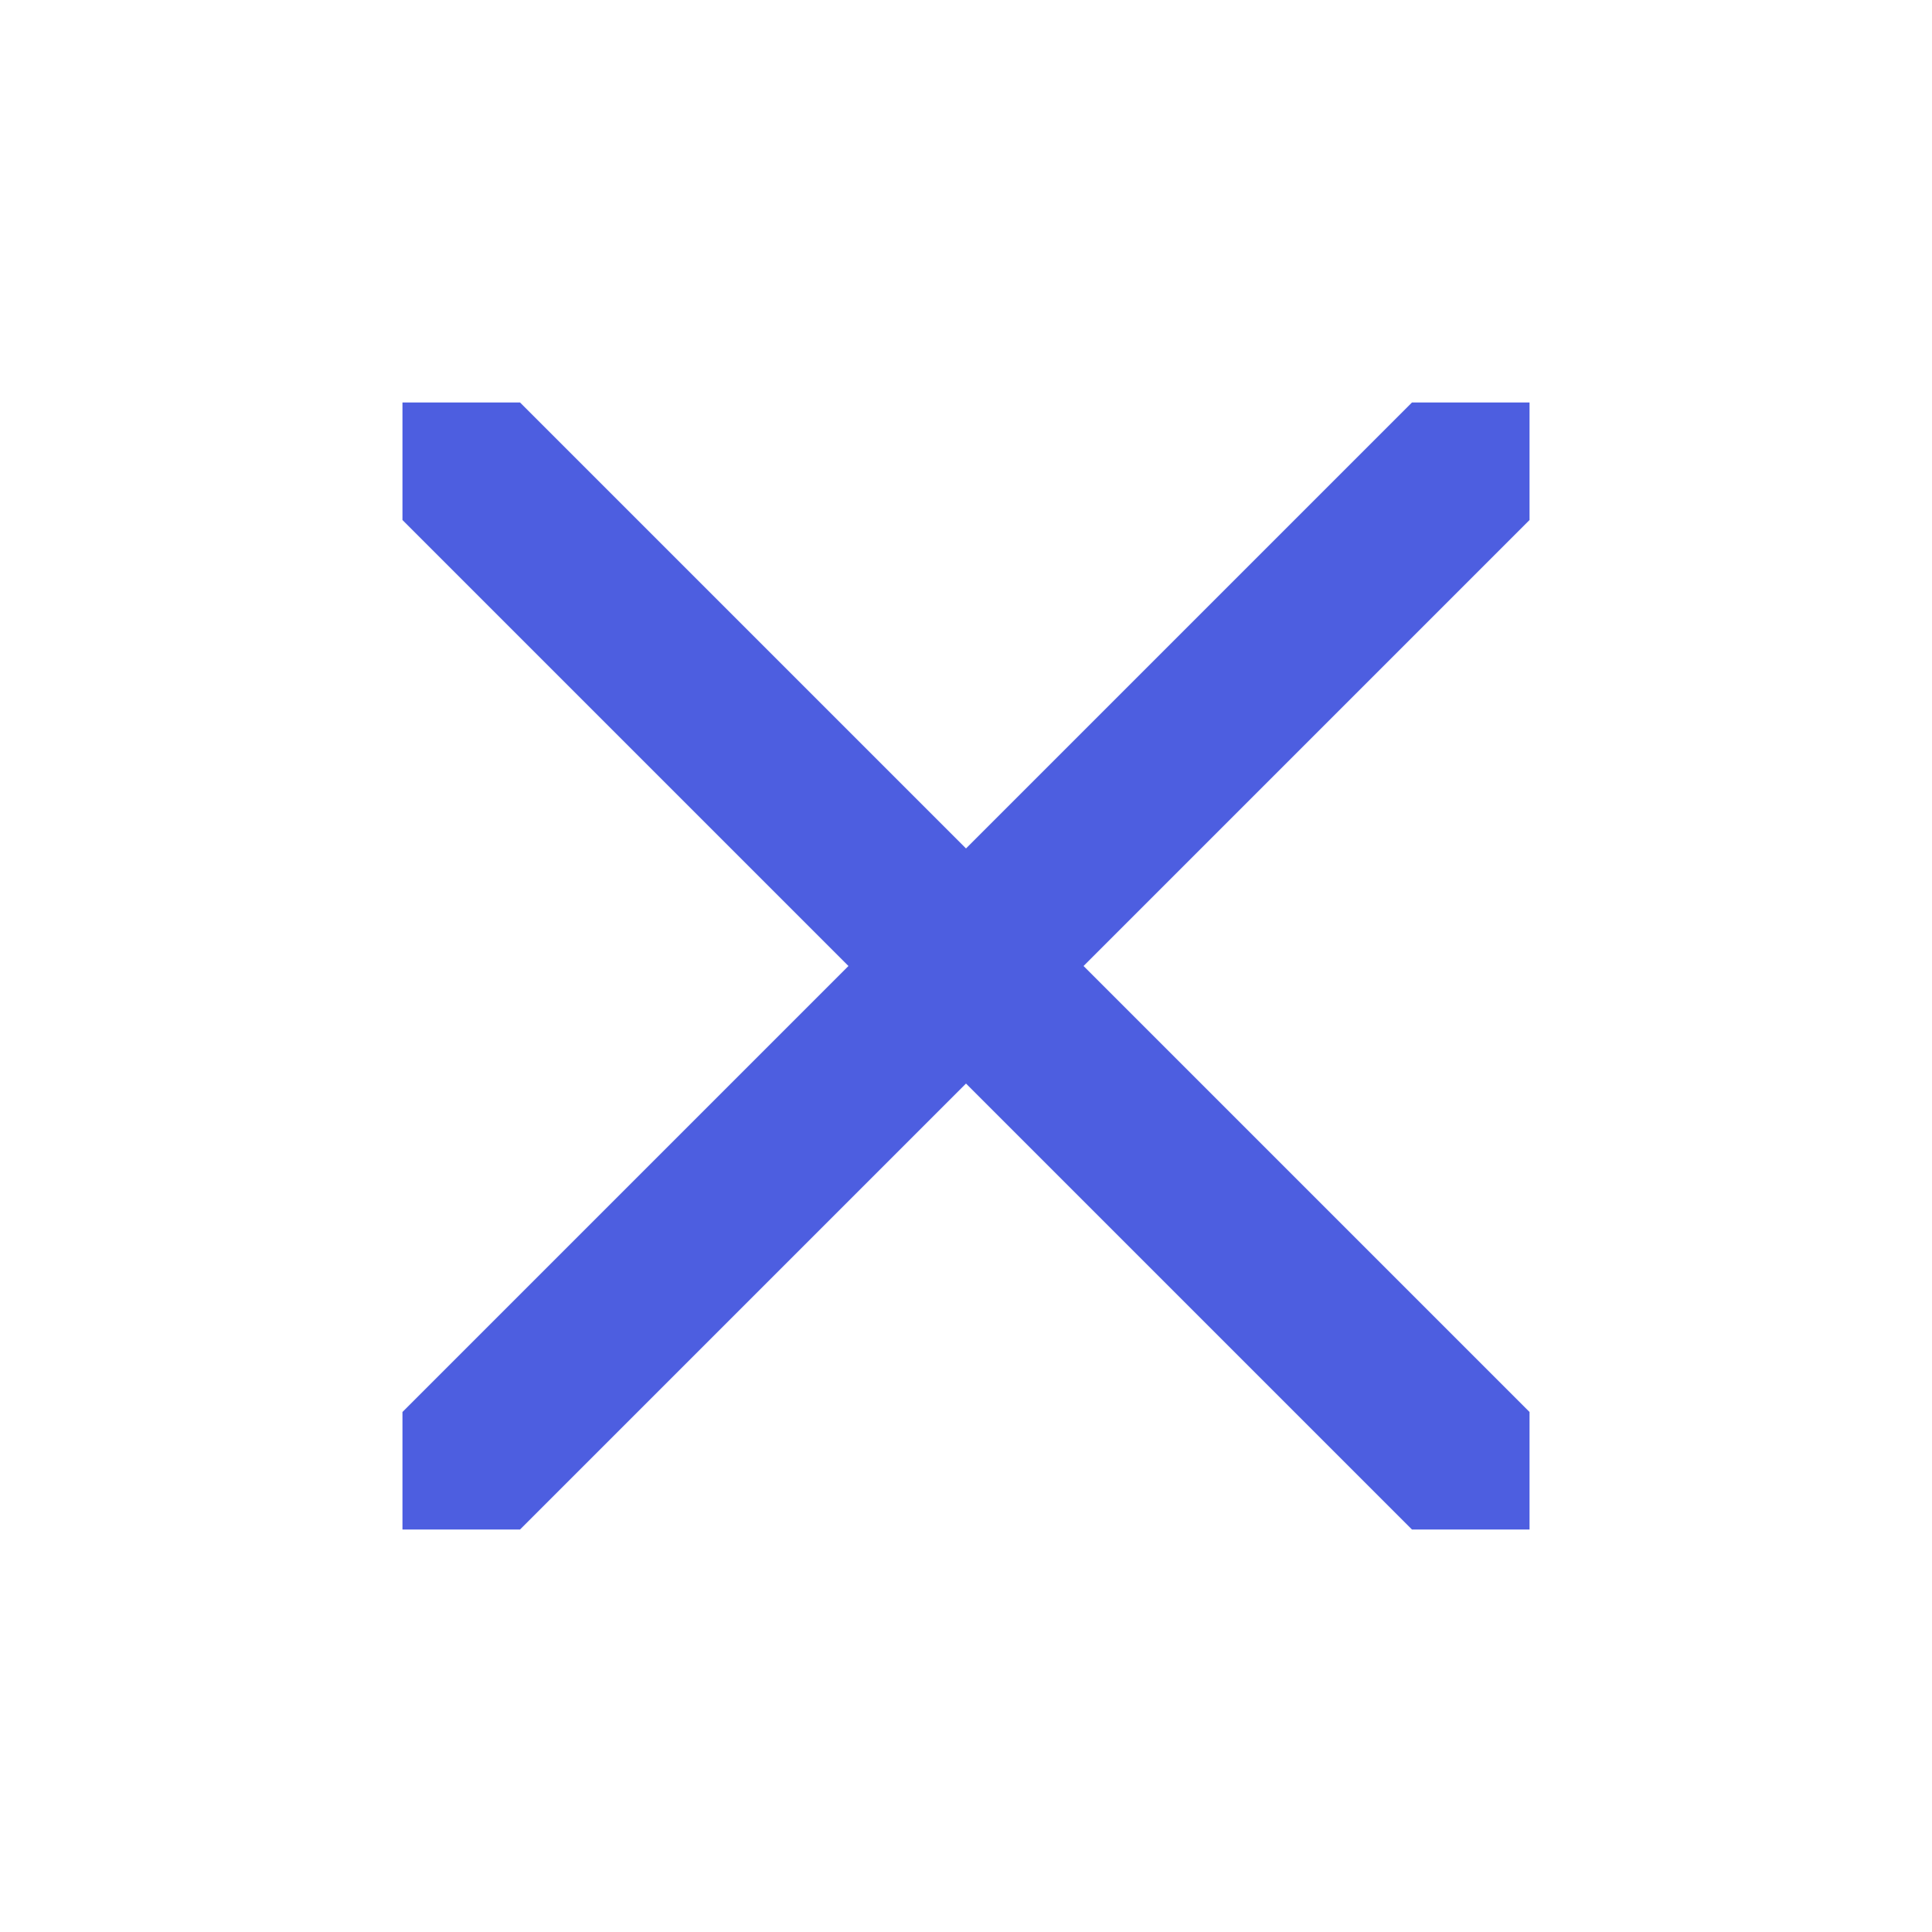
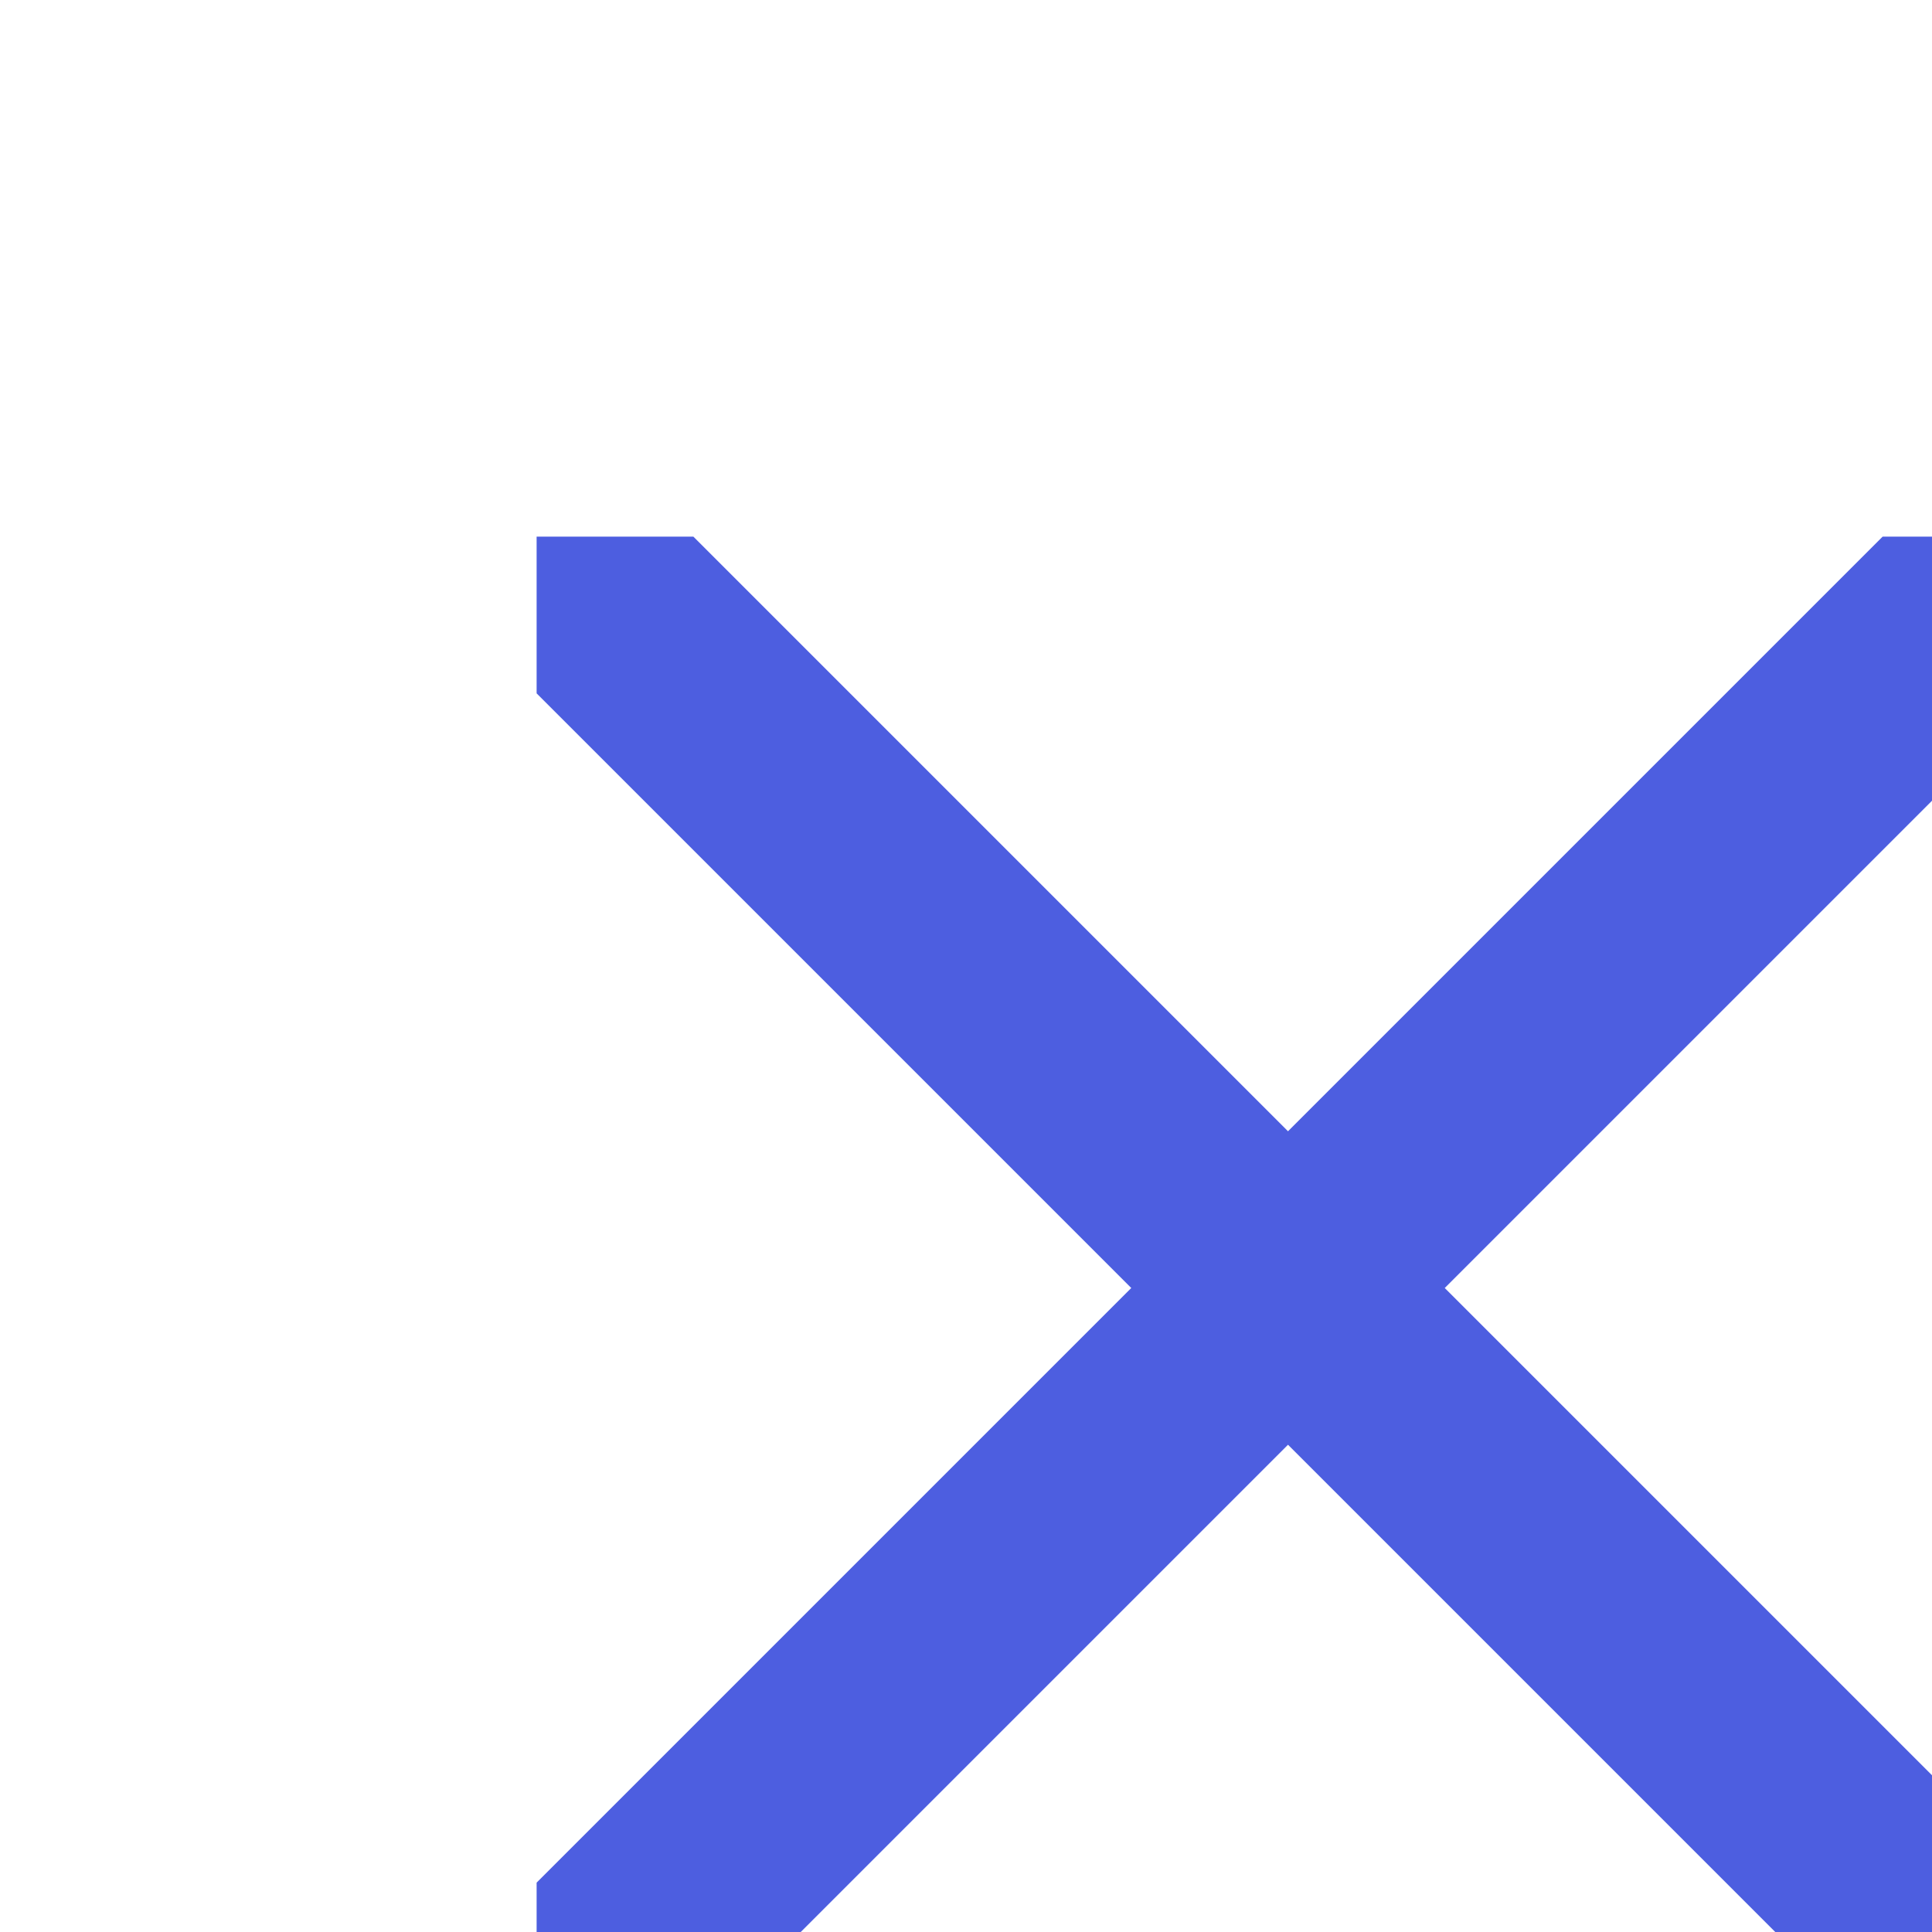
- <svg xmlns="http://www.w3.org/2000/svg" height="18px" viewBox="0 0 32 32" width="18px" fill="#4D5EE0">
+ <svg xmlns="http://www.w3.org/2000/svg" height="18px" viewBox="0 0 24 24" width="18px" fill="#4D5EE0">
  <path d="M17.947 16l7.387 7.387v1.947h-1.947l-7.387-7.387-7.387 7.387h-1.947v-1.947l7.387-7.387-7.387-7.387v-1.947h1.947l7.387 7.387 7.387-7.387h1.947v1.947l-7.387 7.387z" />
</svg>
